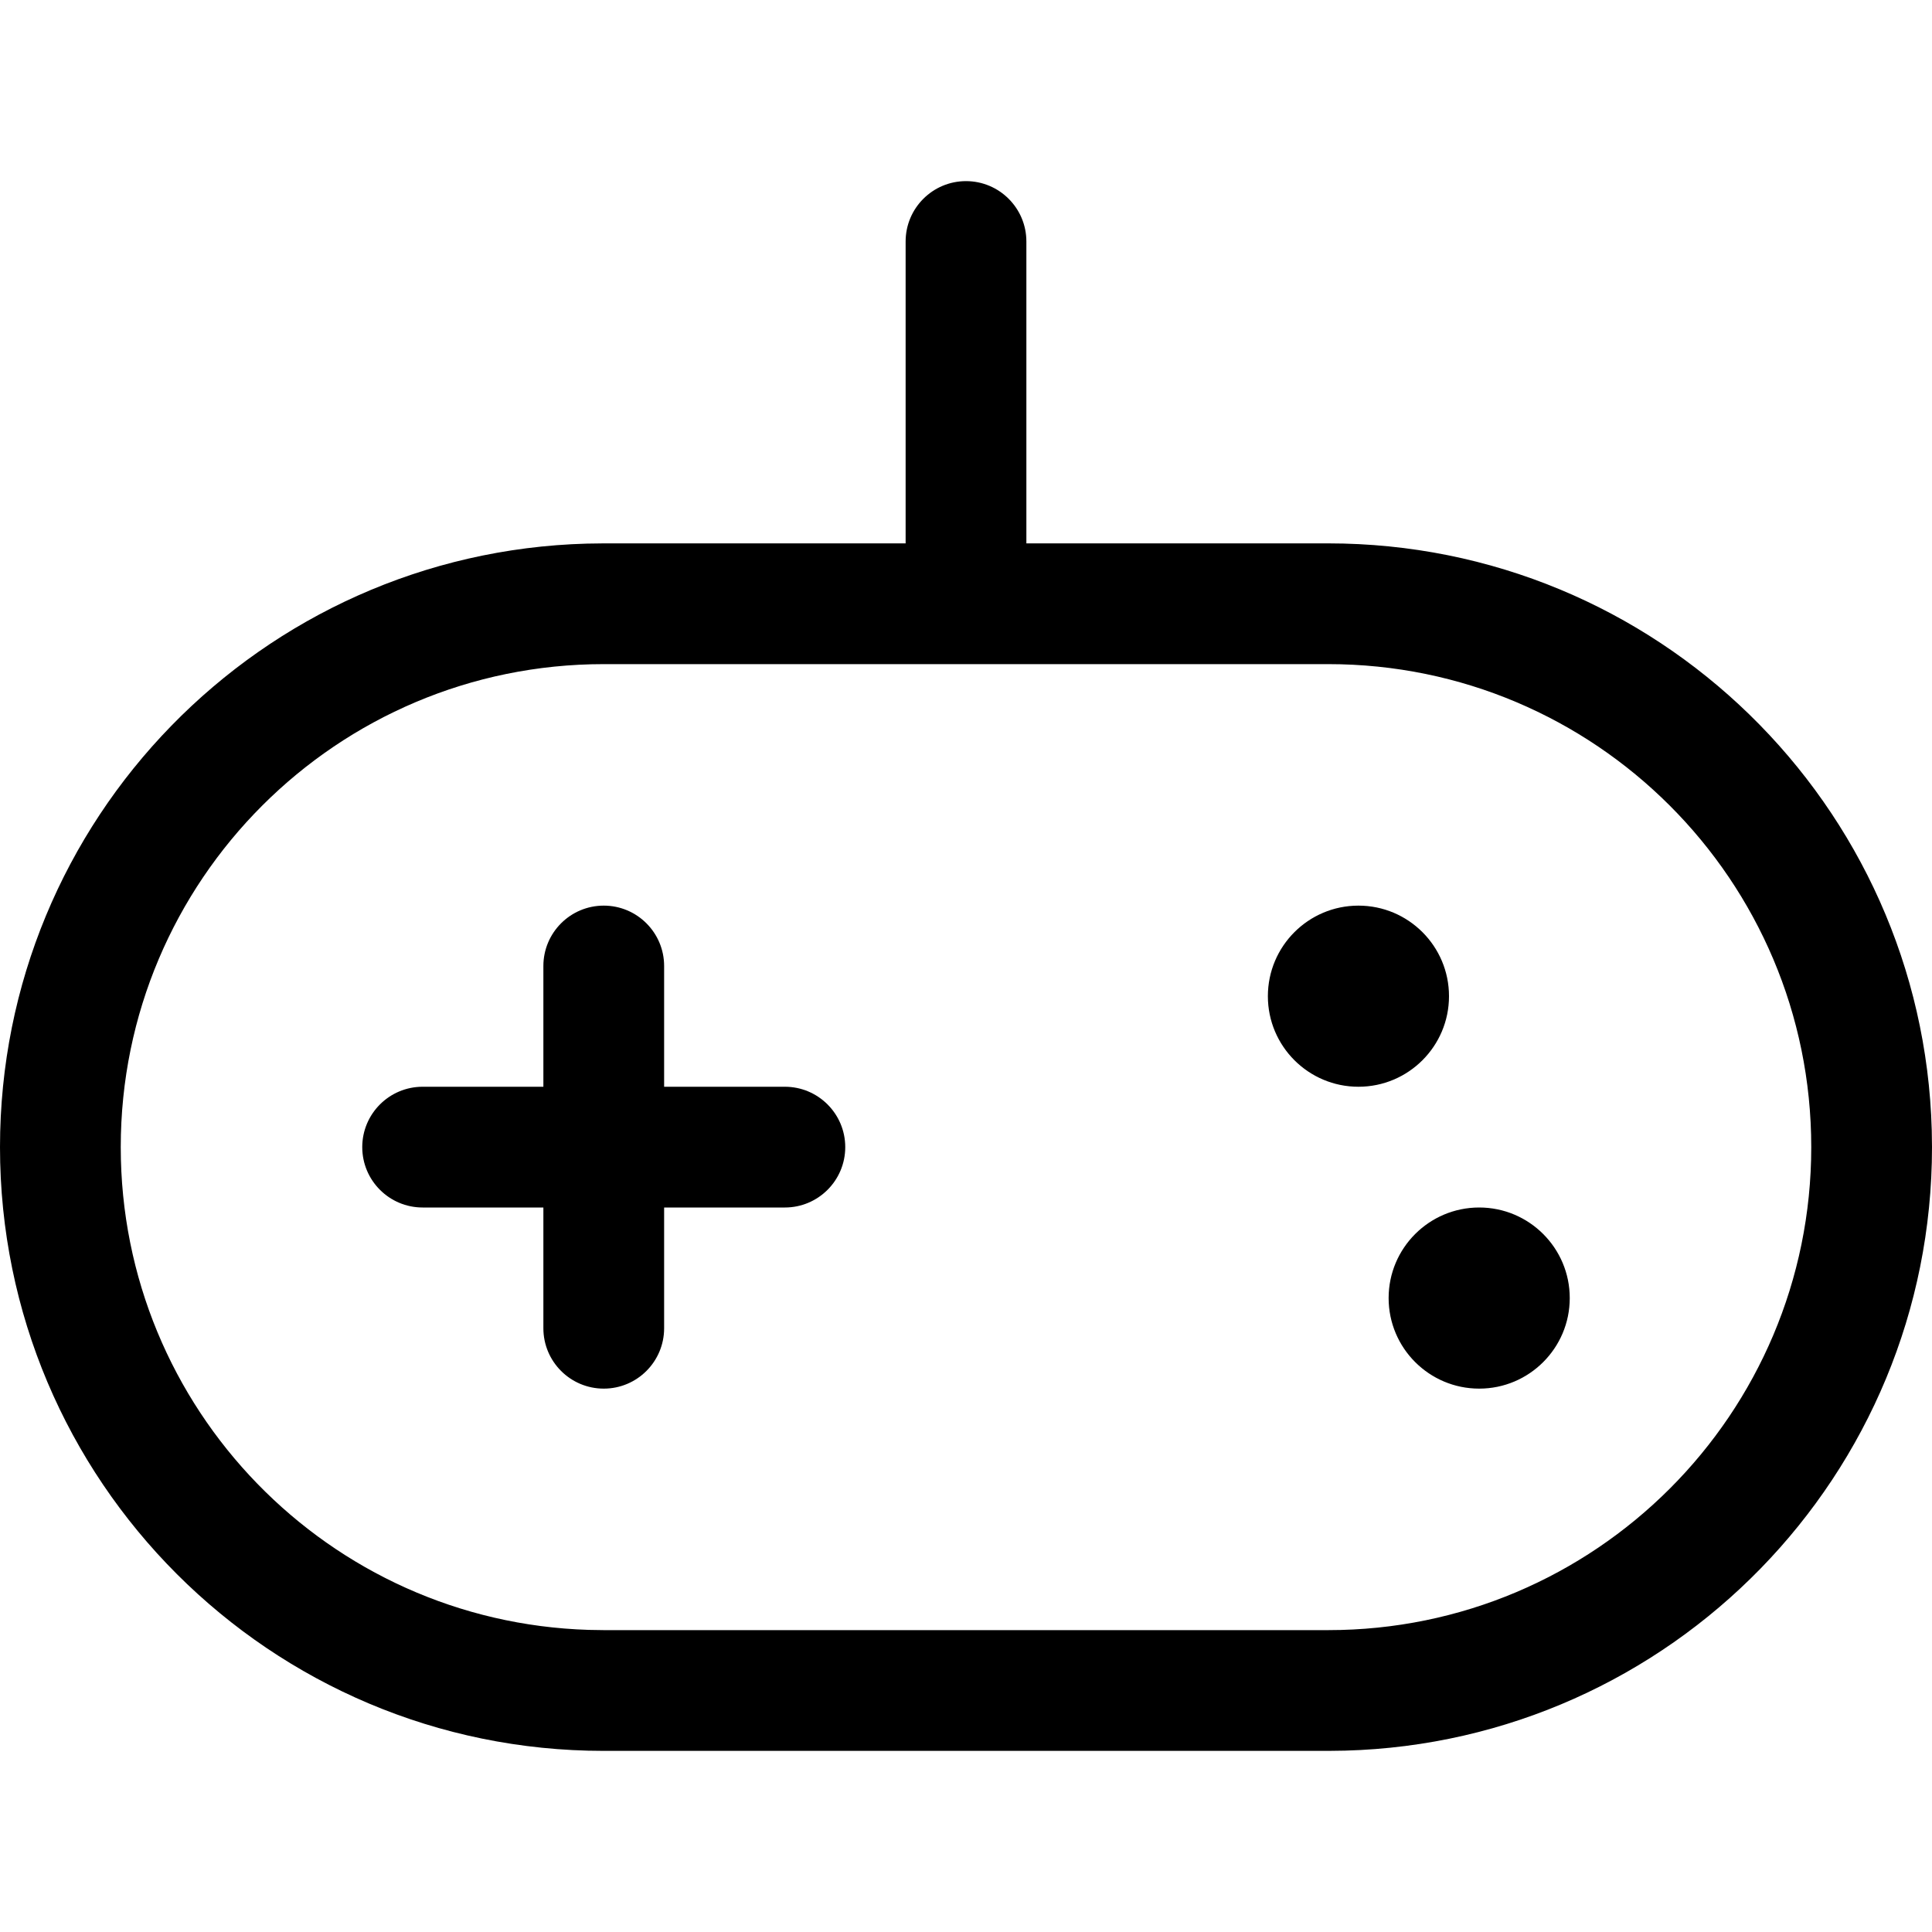
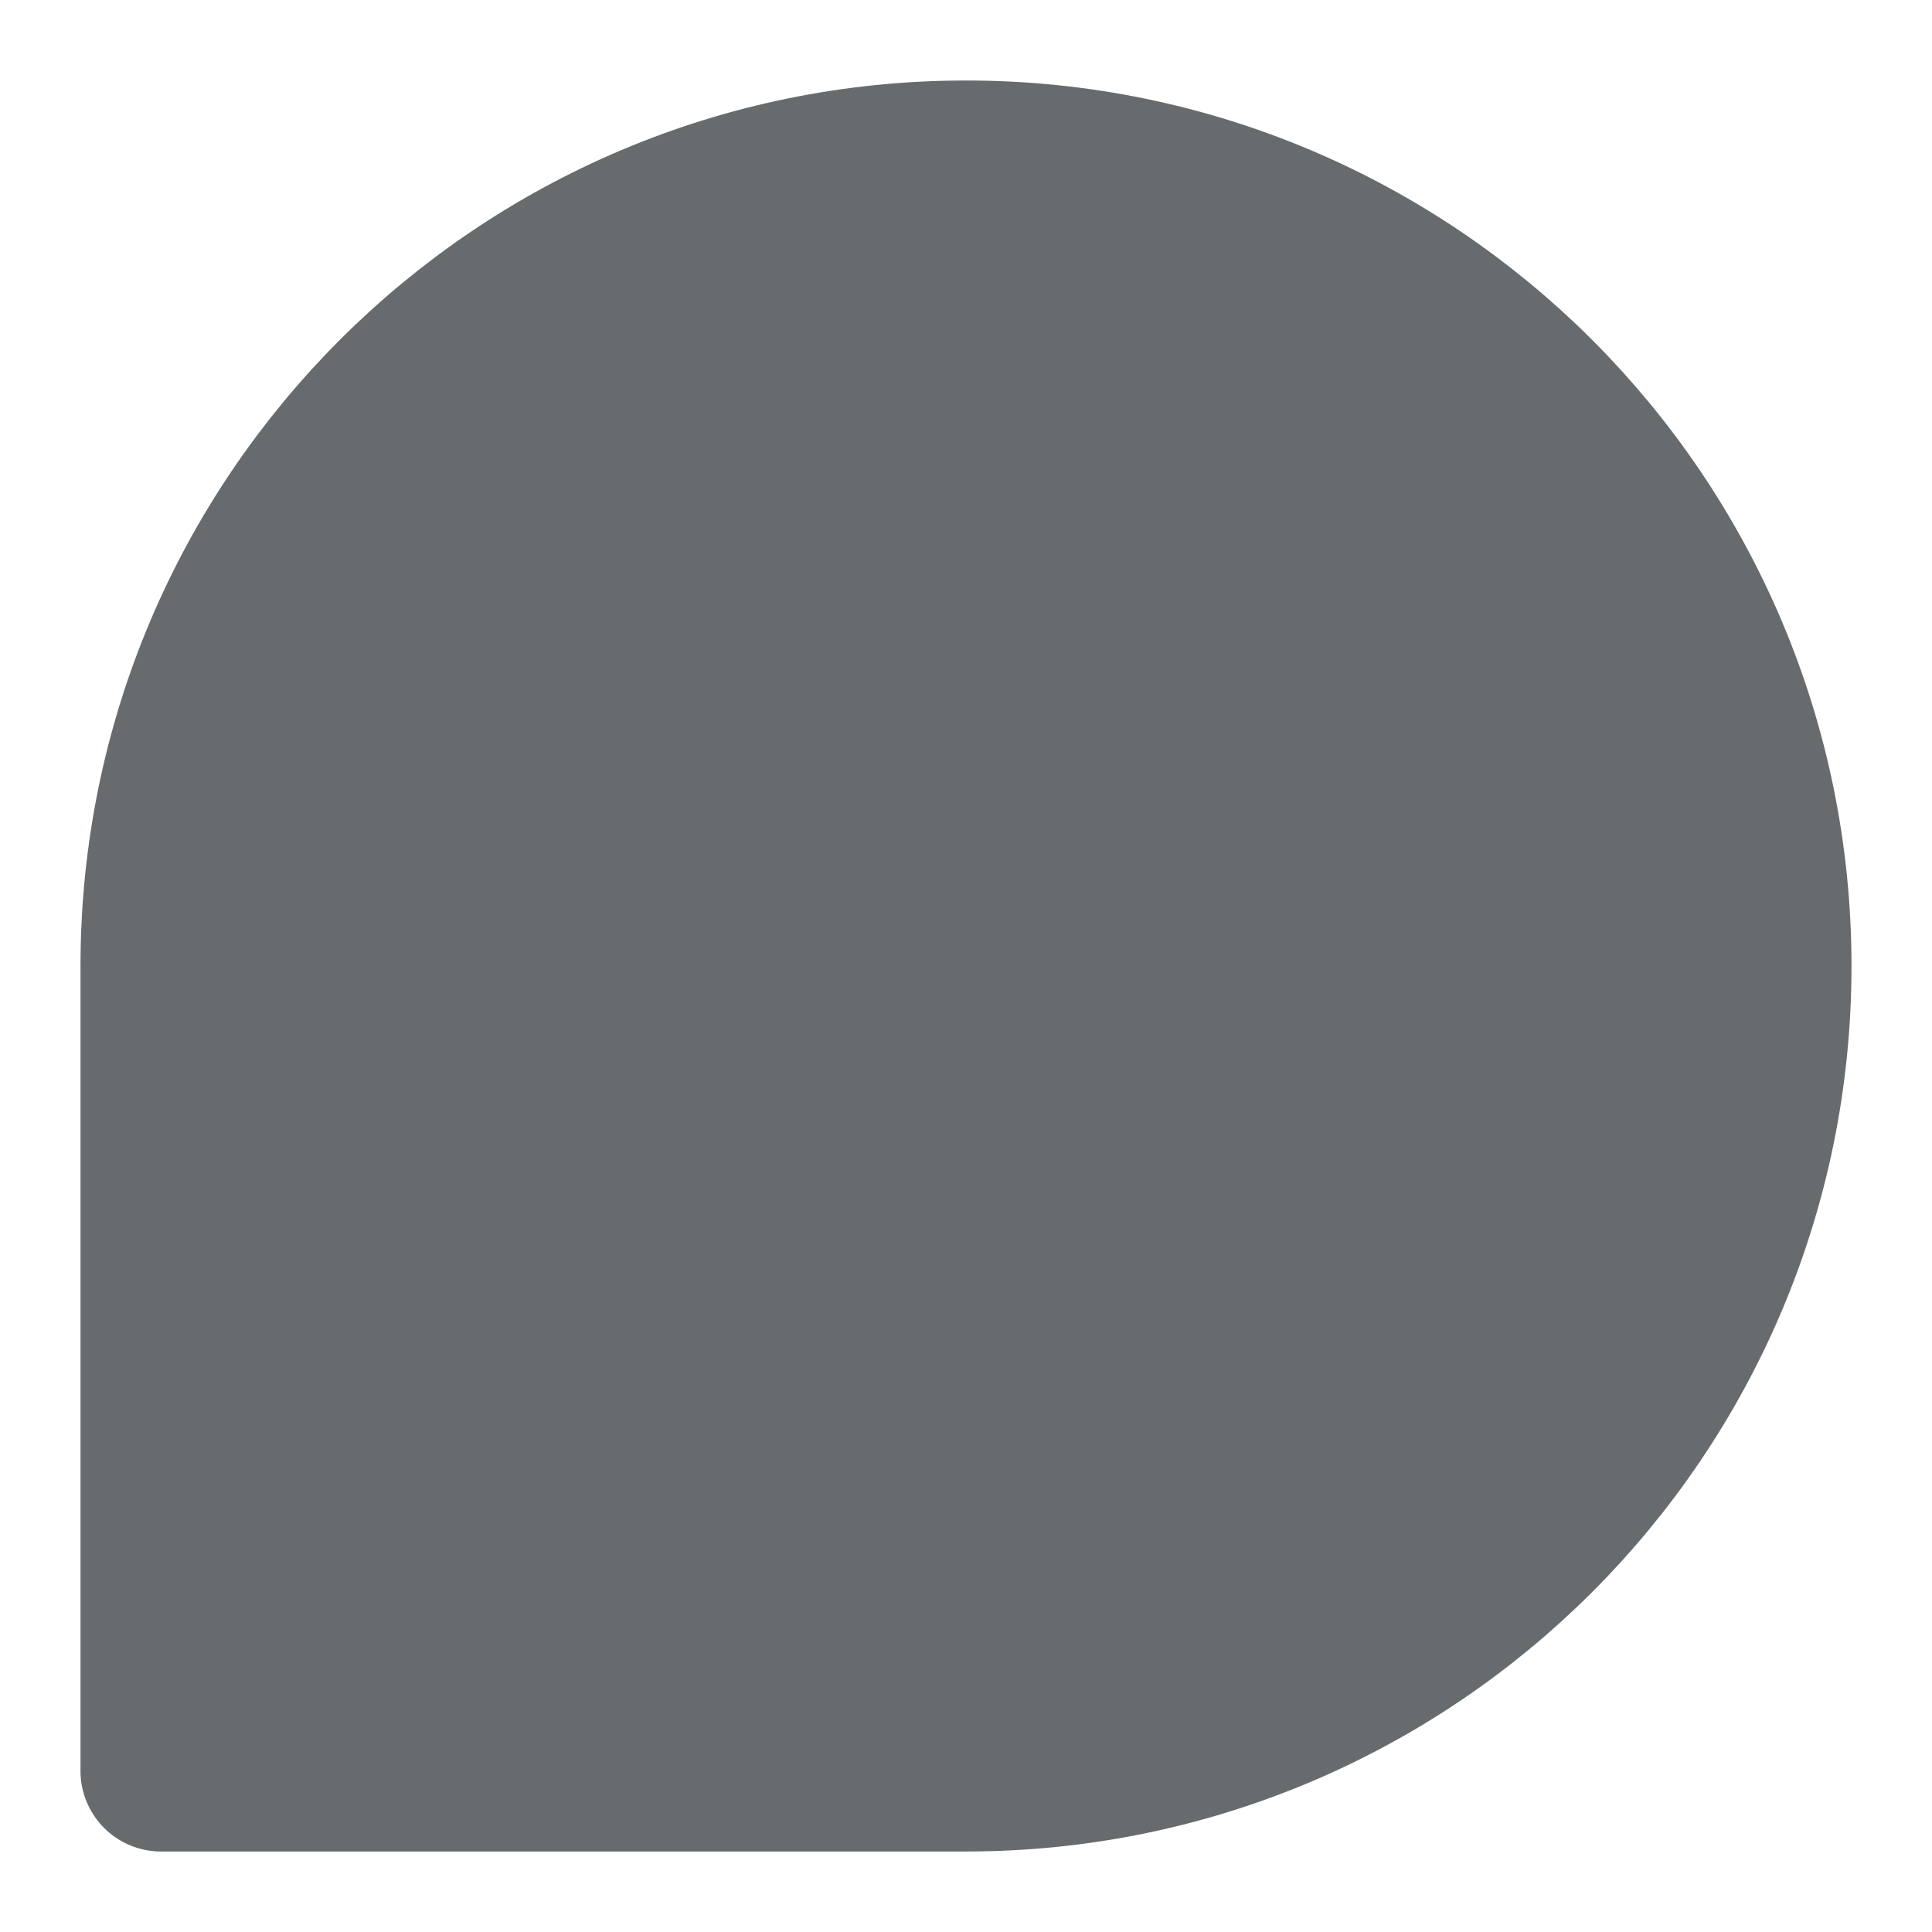
- <svg xmlns="http://www.w3.org/2000/svg" width="800px" height="800px" viewBox="0 0 32 32">
-   <g fill="none" fill-rule="evenodd">
-     <path d="m0 0h32v32h-32z" />
-     <path d="m16 3c.552 0 1 .448 1 1v5h5c5.429 0 9.848 4.327 9.996 9.72l.004.28c0 5.429-4.327 9.848-9.72 9.996l-.28.004h-12c-5.523 0-10-4.477-10-10 0-5.429 4.327-9.848 9.72-9.996l.28-.004h5v-5c0-.552.448-1 1-1zm6 8h-12c-4.418 0-8 3.582-8 8 0 4.335 3.448 7.865 7.751 7.996l.249.004h12c4.418 0 8-3.582 8-8s-3.582-8-8-8zm-12 4c.552 0 1 .448 1 1v2h2c.552 0 1 .448 1 1s-.448 1-1 1h-2v2c0 .552-.448 1-1 1-.552 0-1-.448-1-1v-2h-2c-.552 0-1-.448-1-1s.448-1 1-1h2v-2c0-.552.448-1 1-1zm14.5 5c.828 0 1.5.672 1.5 1.5s-.672 1.5-1.5 1.5-1.5-.672-1.5-1.5.672-1.5 1.5-1.5zm-2-5c.828 0 1.5.672 1.5 1.5s-.672 1.5-1.5 1.5-1.5-.672-1.5-1.5.672-1.5 1.5-1.5z" fill="#000000" fill-rule="nonzero" />
-   </g>
+ <svg xmlns="http://www.w3.org/2000/svg" width="30" height="30" viewBox="0 0 18 18" fill="#686B6E">
+   <path d="M9 16.5C13.142 16.5 16.5 13.142 16.5 9C16.5 4.858 13.142 1.5 9 1.5C4.858 1.5 1.5 4.858 1.5 9V16.5H9Z" stroke="#686B6E" stroke-width="1.5" stroke-linecap="round" stroke-linejoin="round" />
</svg>
